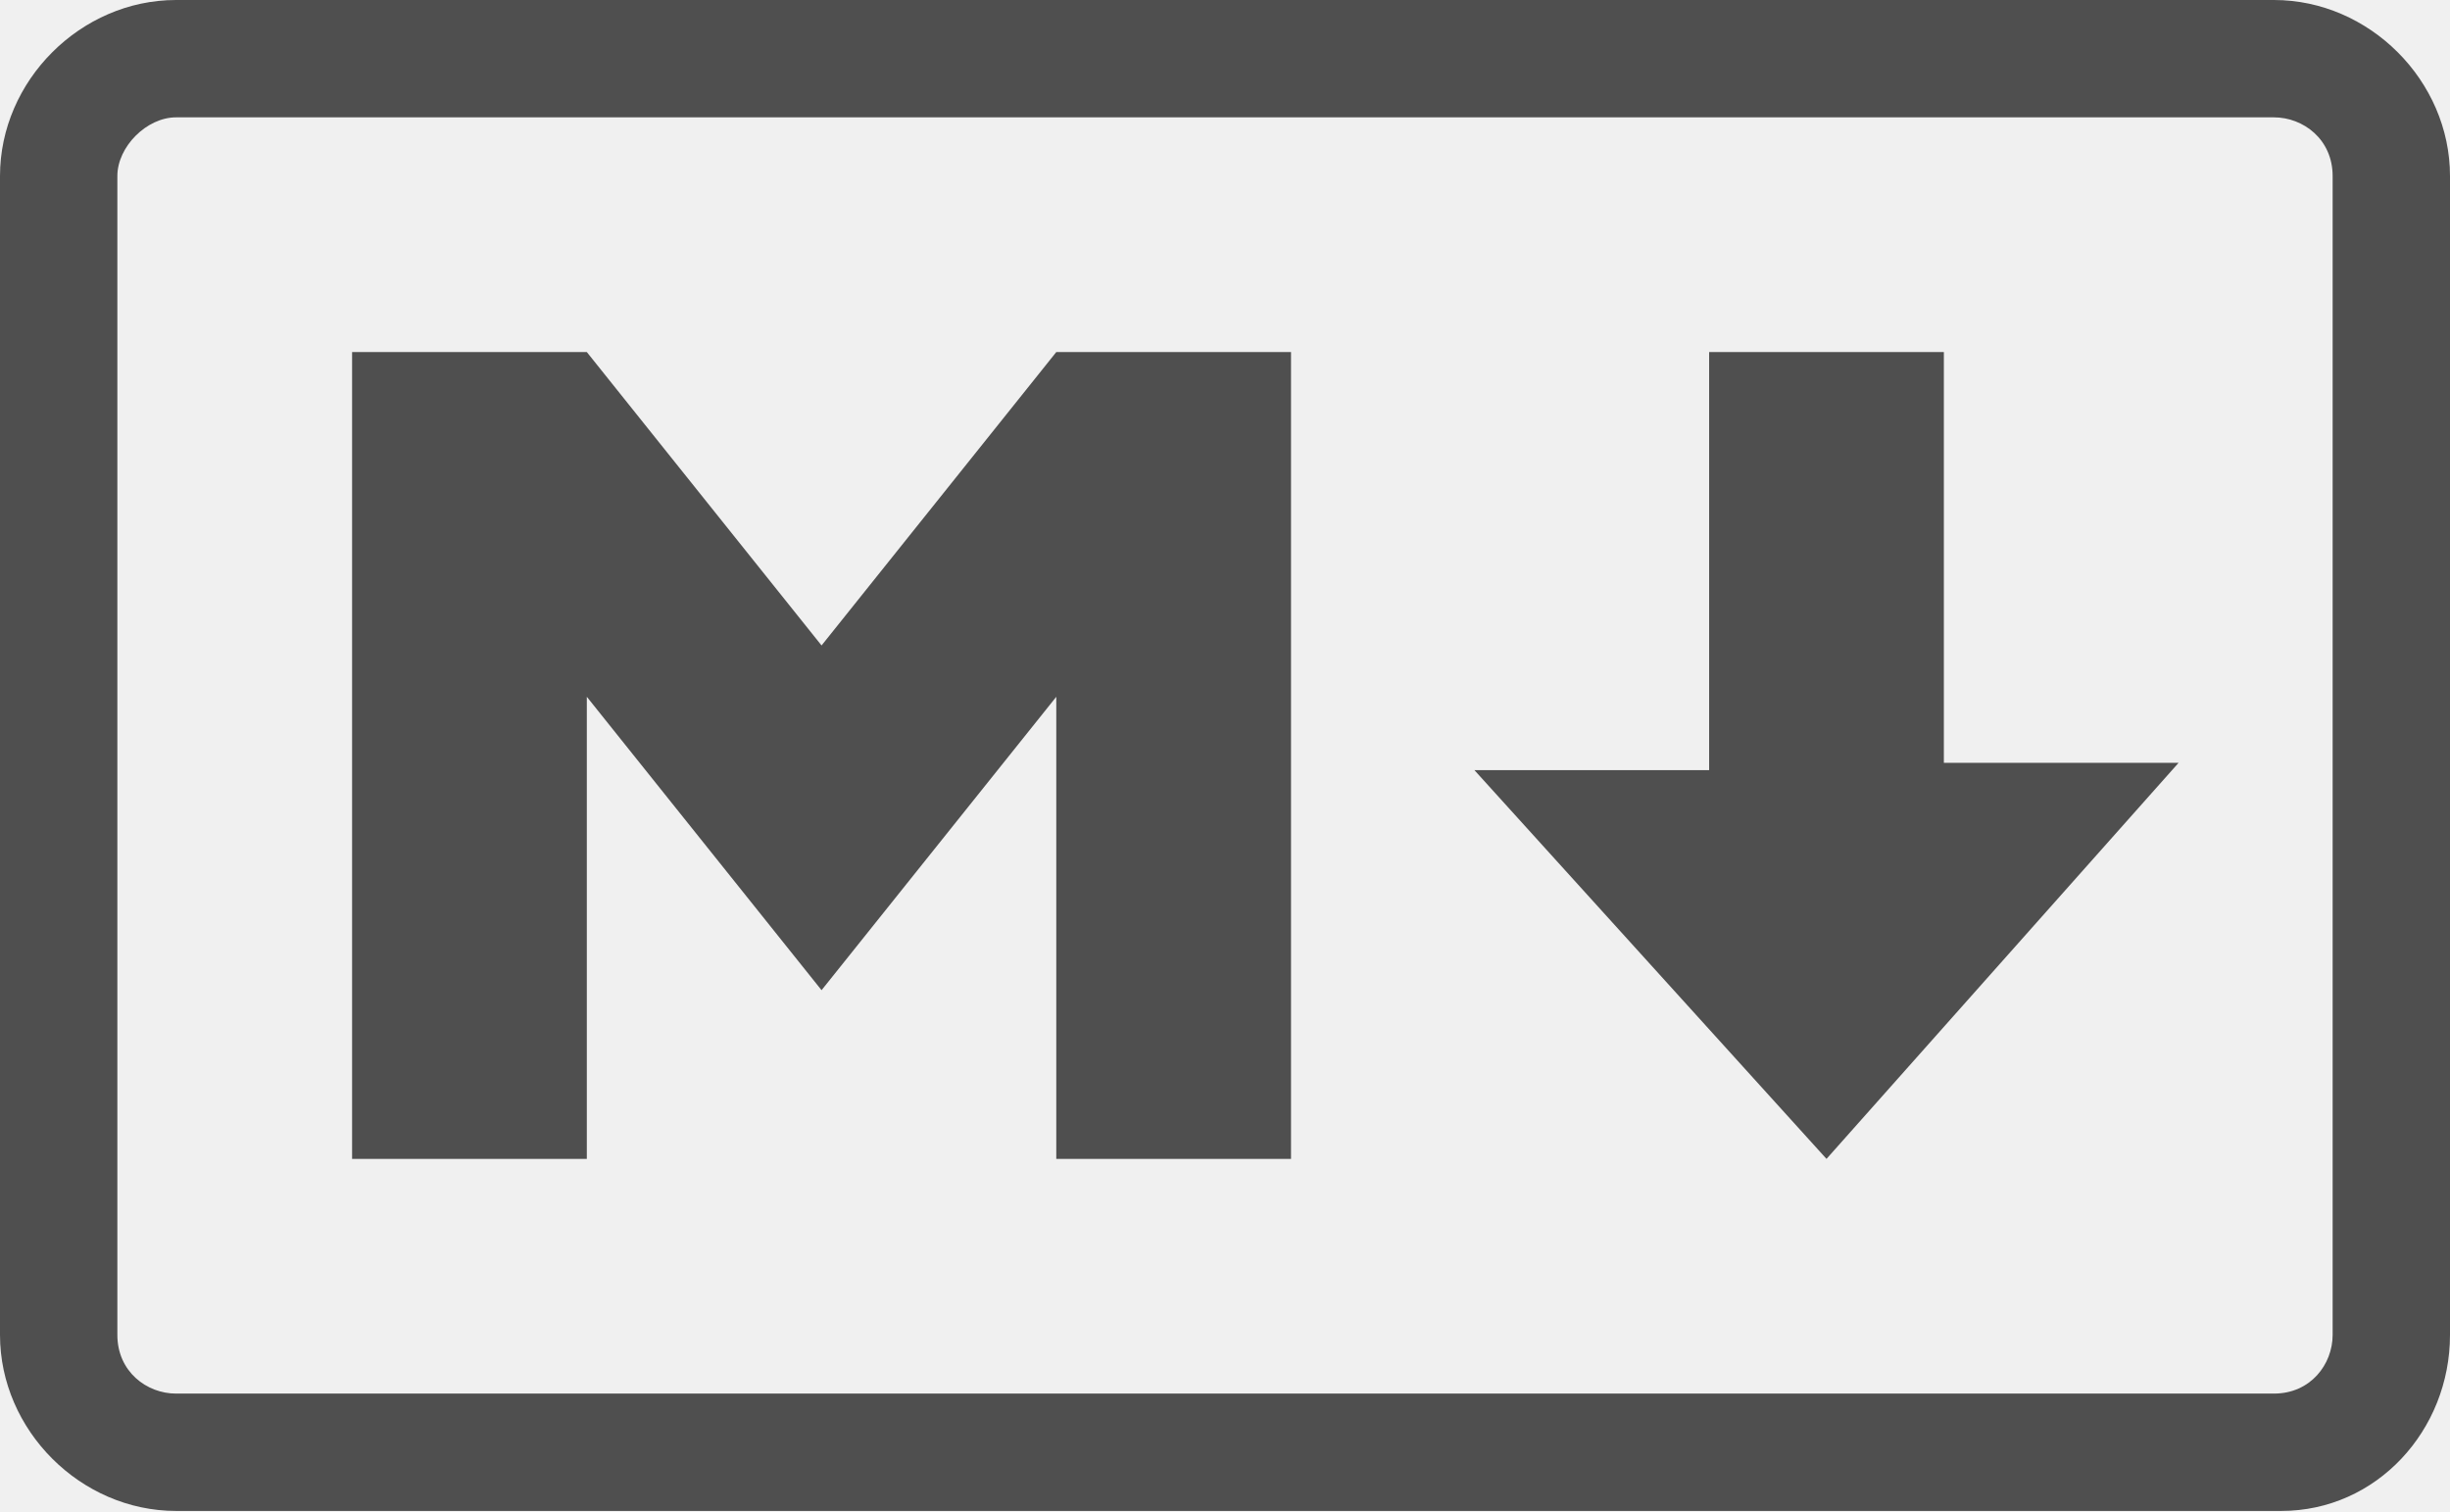
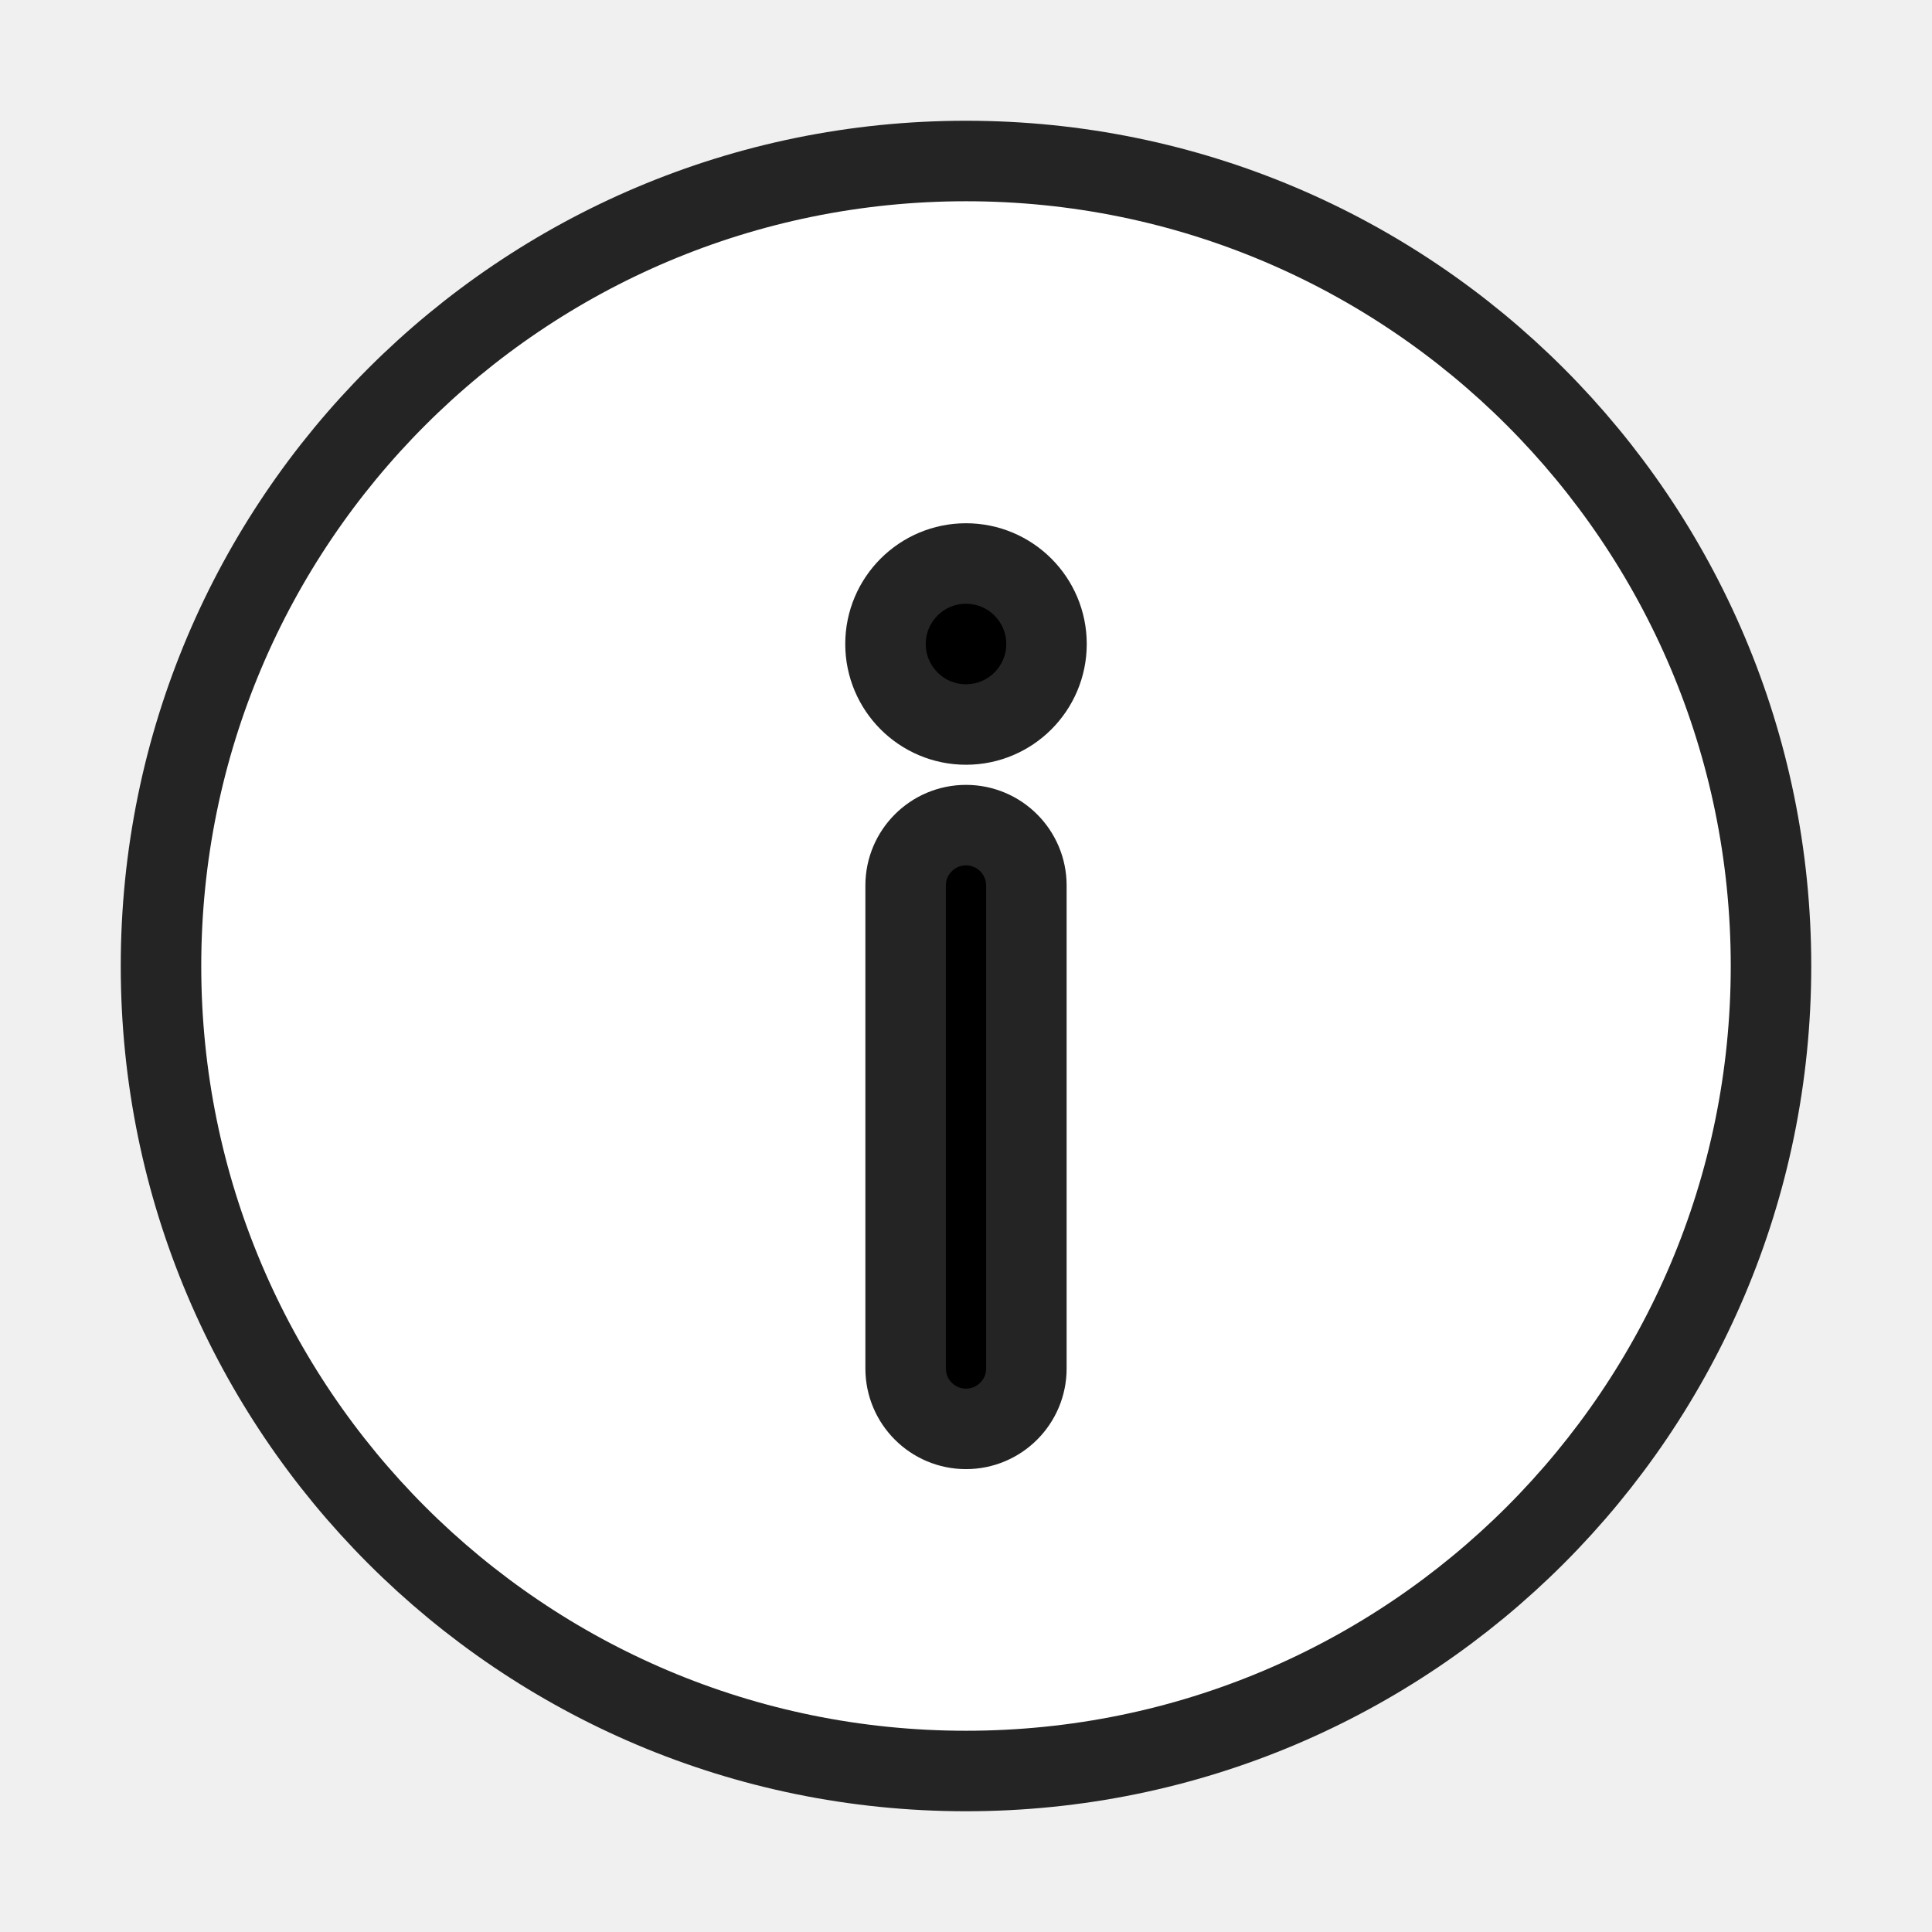
- <svg xmlns="http://www.w3.org/2000/svg" width="2500" height="1543" viewBox="0 0 256 158" preserveAspectRatio="xMinYMin meet">
-   <path fill="#4f4f4f" d="M238.371 157.892H18.395C8.431 157.892 0 149.462 0 139.497V18.395C0 8.431 8.431 0 18.395 0h219.21C247.569 0 256 8.431 256 18.395v121.102c0 9.964-7.665 18.395-17.629 18.395zM18.395 12.263c-3.066 0-6.132 3.066-6.132 6.132v121.102c0 3.832 3.066 6.132 6.132 6.132h219.21c3.832 0 6.132-3.066 6.132-6.132V18.395c0-3.832-3.066-6.132-6.132-6.132H18.395zM36.79 121.102V36.79h24.527l24.527 30.66 24.527-30.66h24.527v84.312h-24.527V72.814l-24.527 30.66-24.527-30.66v48.288H36.79zm154.06 0l-36.79-40.623h24.527V36.79h24.527v42.923h24.527l-36.79 41.389z" />
+ <svg xmlns="http://www.w3.org/2000/svg" viewBox="0 0 24 24" fill="#ffffff" stroke="#242424">
+   <g stroke-width="0" />
+   <g stroke-linecap="round" stroke-linejoin="round">
+     <path opacity="1" d="M22 12C22 17.523 17.523 22 12 22C6.477 22 2 17.523 2 12C2 6.477 6.477 2 12 2C17.523 2 22 6.477 22 12Z" fill="#ffffff" />
+     <path d="M12 17.75C12.414 17.75 12.75 17.414 12.75 17V11C12.75 10.586 12.414 10.25 12 10.25C11.586 10.25 11.25 10.586 11.25 11V17C11.25 17.414 11.586 17.75 12 17.75Z" fill="#000" />
+     <path d="M12 7C12.552 7 13 7.448 13 8C13 8.552 12.552 9 12 9C11.448 9 11 8.552 11 8C11 7.448 11.448 7 12 7Z" fill="#000" />
+   </g>
</svg>
